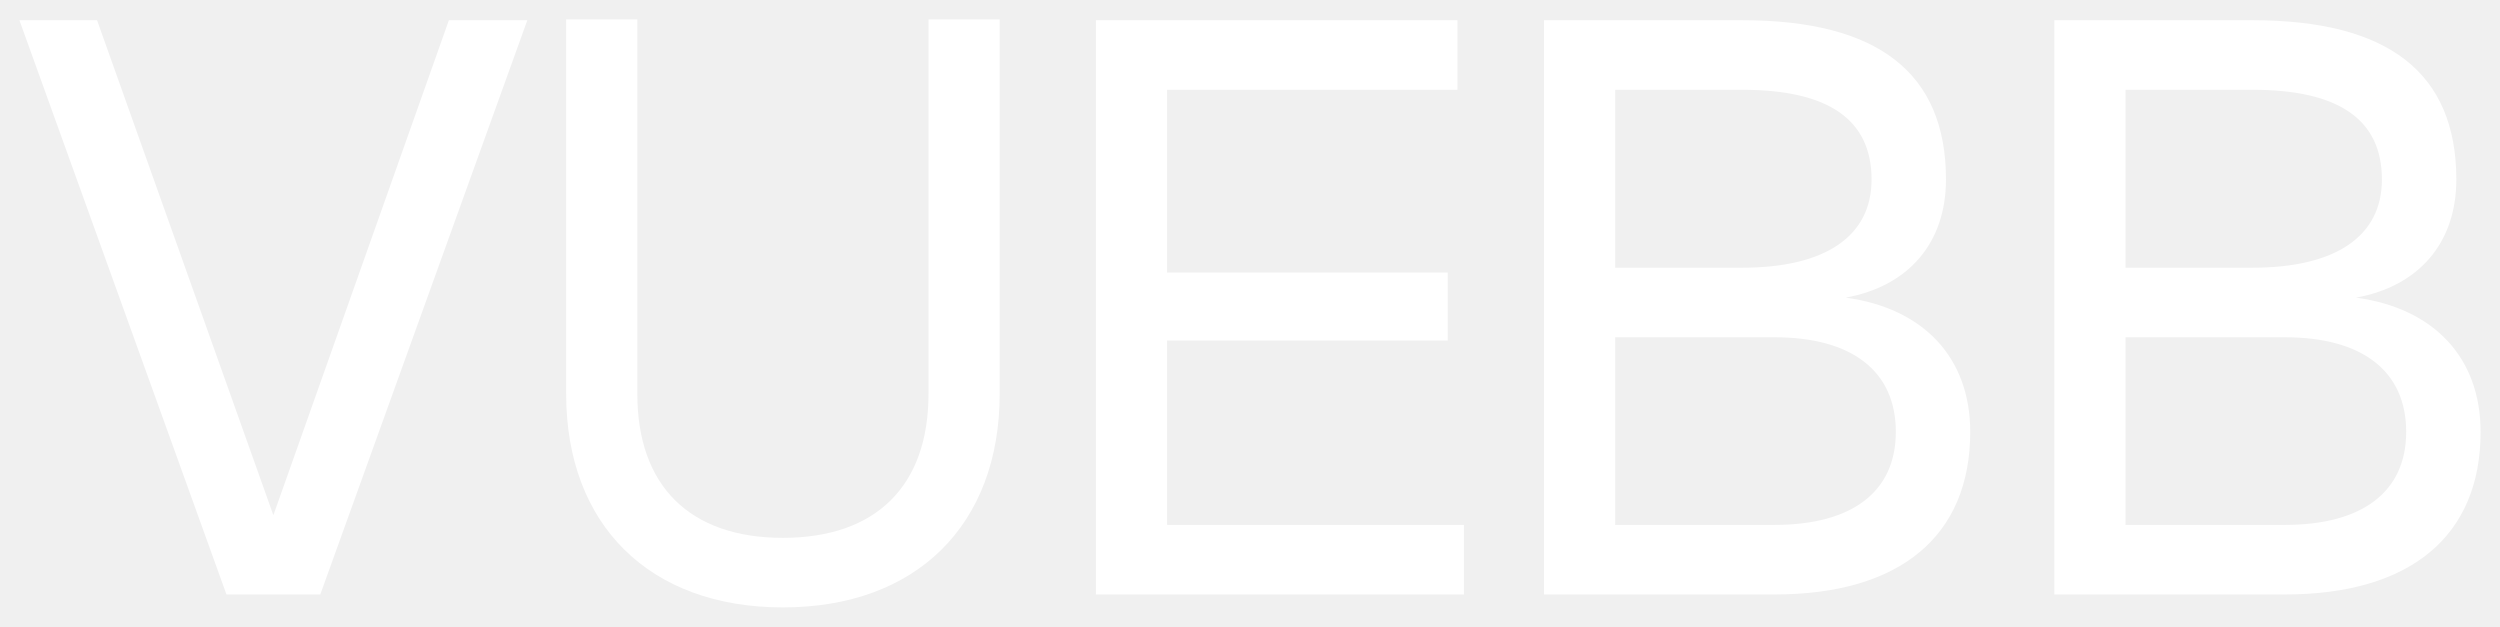
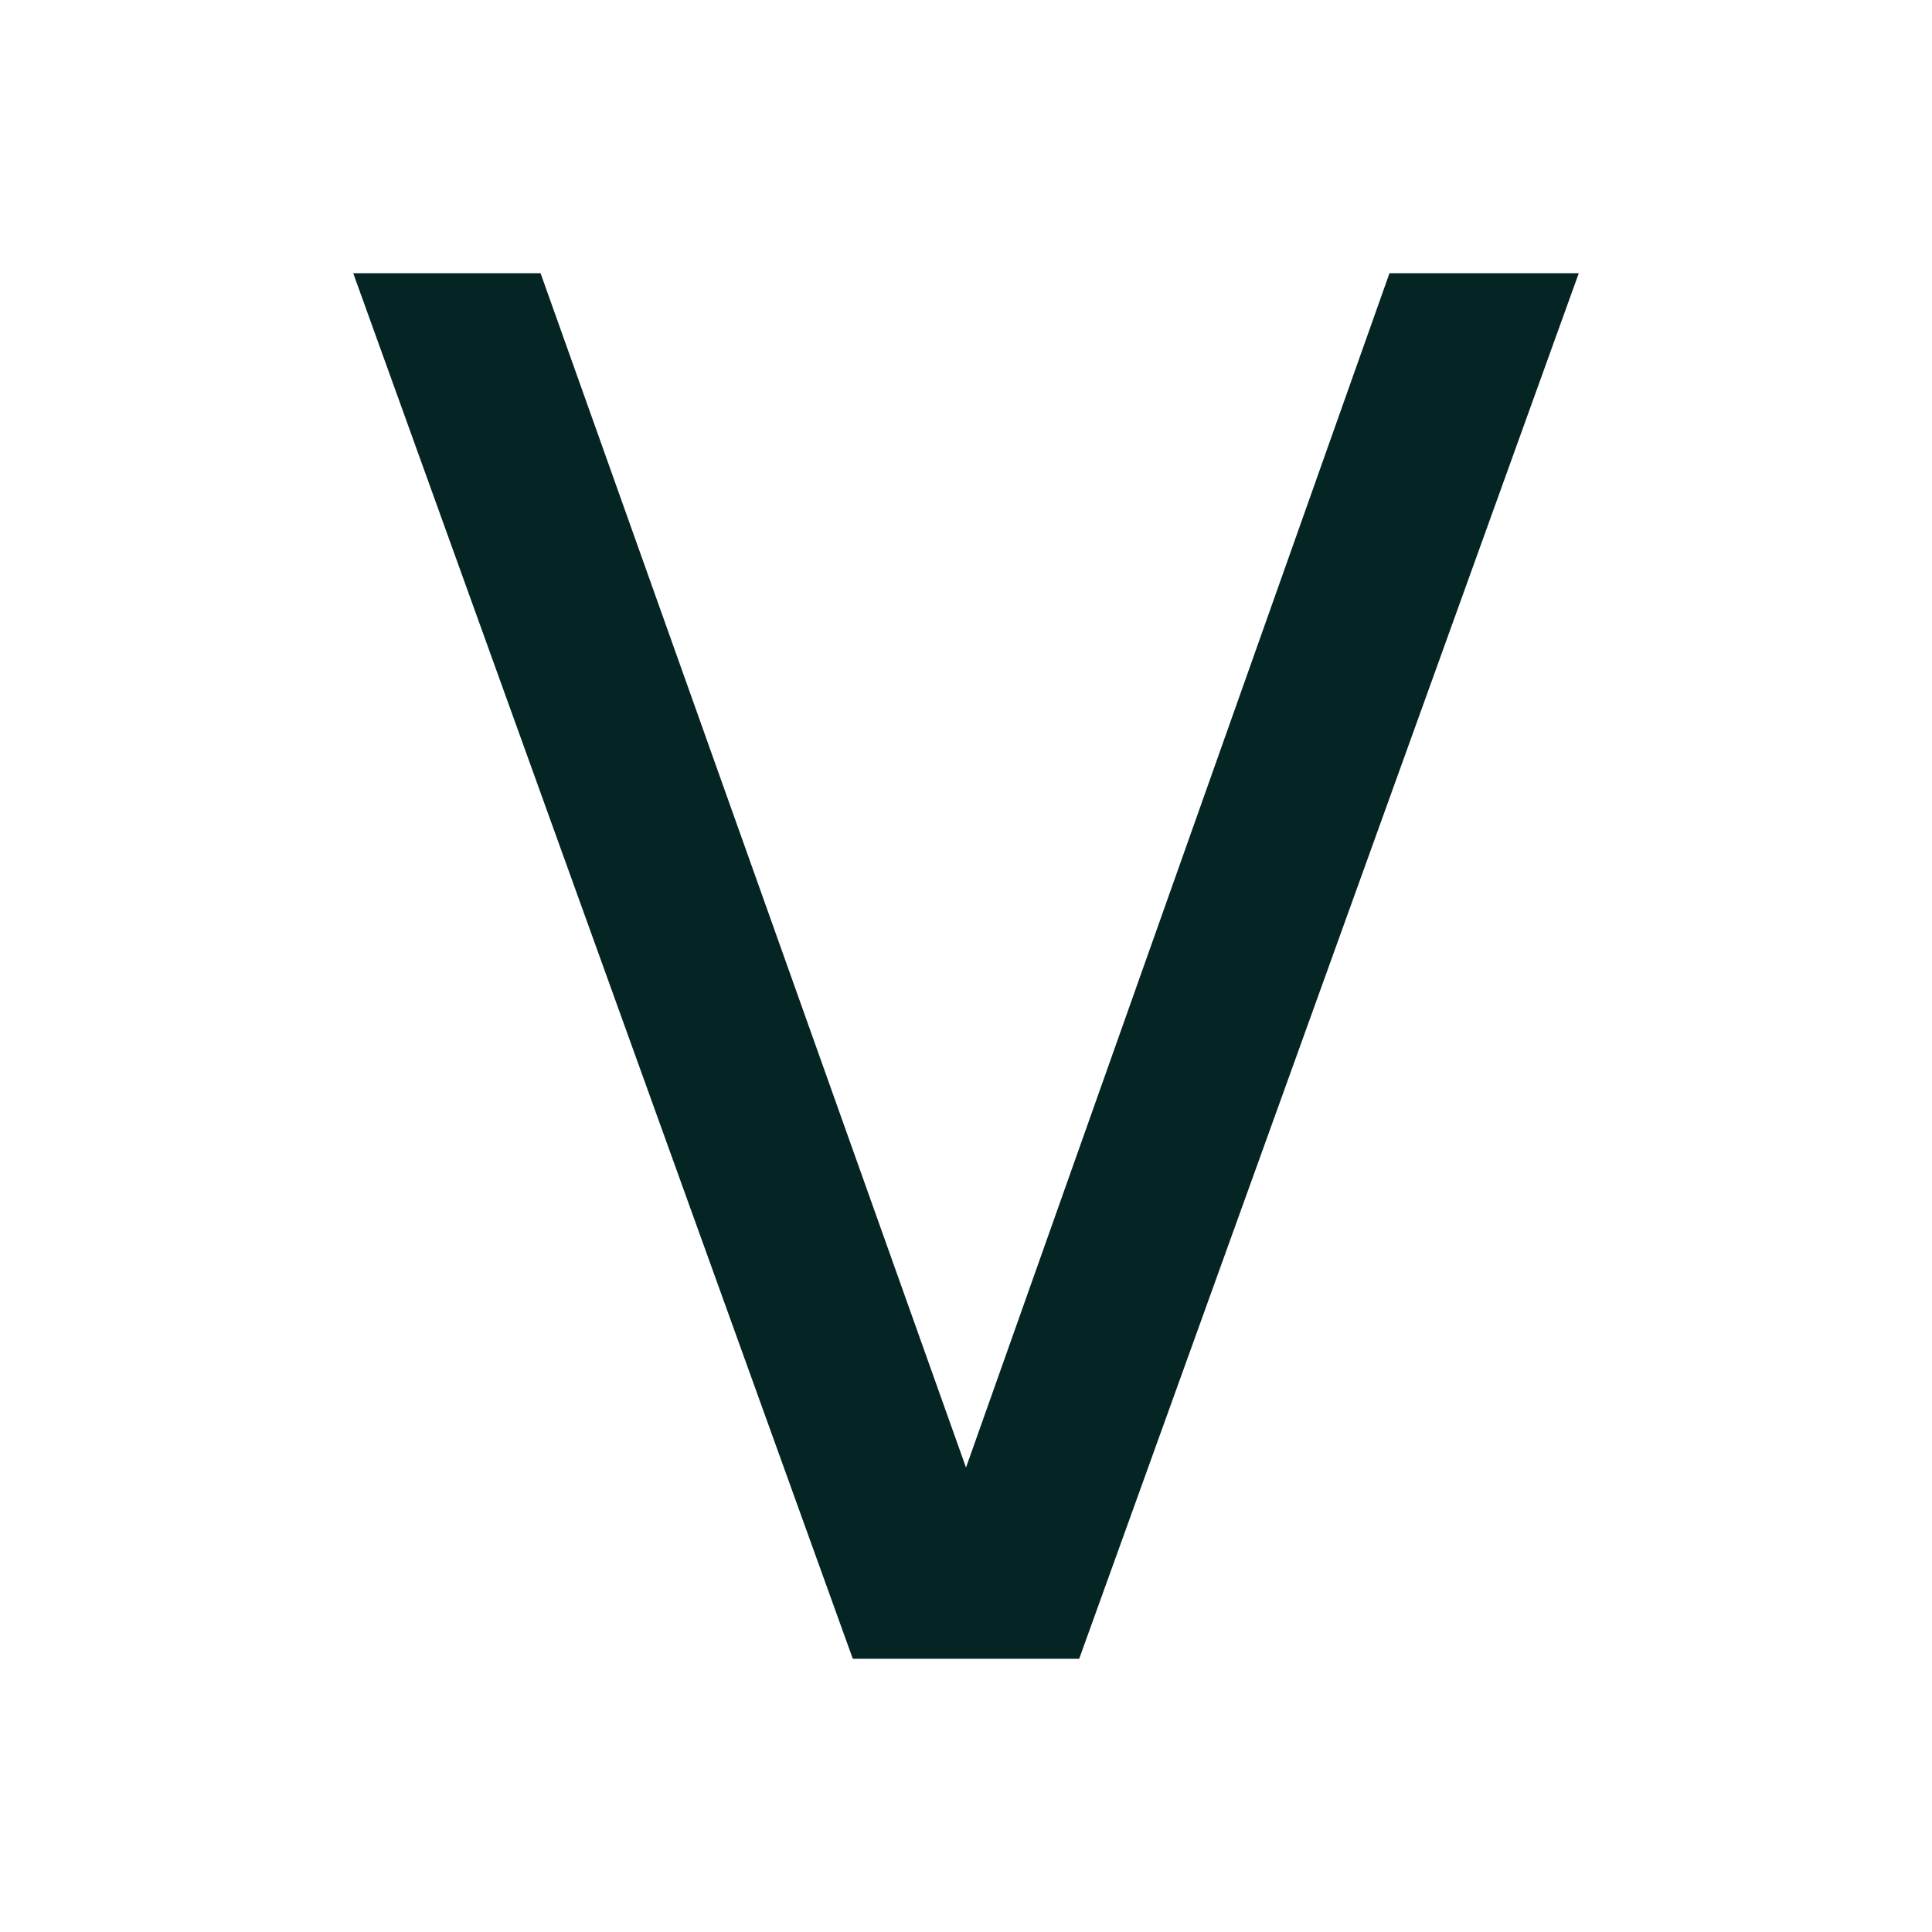
- <svg xmlns="http://www.w3.org/2000/svg" viewBox="0 0 3091.00 775.00" role="img" aria-label="VUEBB">
-   <g fill="#ffffff" transform="translate(3.00 735.00) scale(1 -1)">
-     <path transform="translate(0.00 0)" d="M21 710 277 0H393L649 710H552L335 98L117 710Z" />
-     <path transform="translate(620.00 0)" d="M613 248V711H525V248C525 134 460 70 345 70C230 70 165 134 165 248V711H77V248C77 86 180 -16 345 -16C510 -16 613 86 613 248Z" />
-     <path transform="translate(1260.00 0)" d="M92 710V0H547V86H180V314H527V398H180V624H539V710Z" />
-     <path transform="translate(1814.00 0)" d="M92 0H377C532 0 619 72 619 201C619 293 561 354 465 367C542 381 589 434 589 513C589 645 505 710 337 710H92ZM180 86V318H377C473 318 527 276 527 201C527 127 473 86 377 86ZM180 404V624H337C444 624 497 587 497 513C497 443 440 404 337 404Z" />
-     <path transform="translate(2445.00 0)" d="M92 0H377C532 0 619 72 619 201C619 293 561 354 465 367C542 381 589 434 589 513C589 645 505 710 337 710H92ZM180 86V318H377C473 318 527 276 527 201C527 127 473 86 377 86ZM180 404V624H337C444 624 497 587 497 513C497 443 440 404 337 404Z" />
+ <svg xmlns="http://www.w3.org/2000/svg" viewBox="0 0 990 990" role="img" aria-label="Vuebb">
+   <rect width="990" height="990" fill="#ffffff" />
+   <g fill="#052424" transform="translate(160 850) scale(1 -1)">
+     <path d="M21 710 277 0H393L649 710H552L335 98L117 710Z" />
  </g>
</svg>
